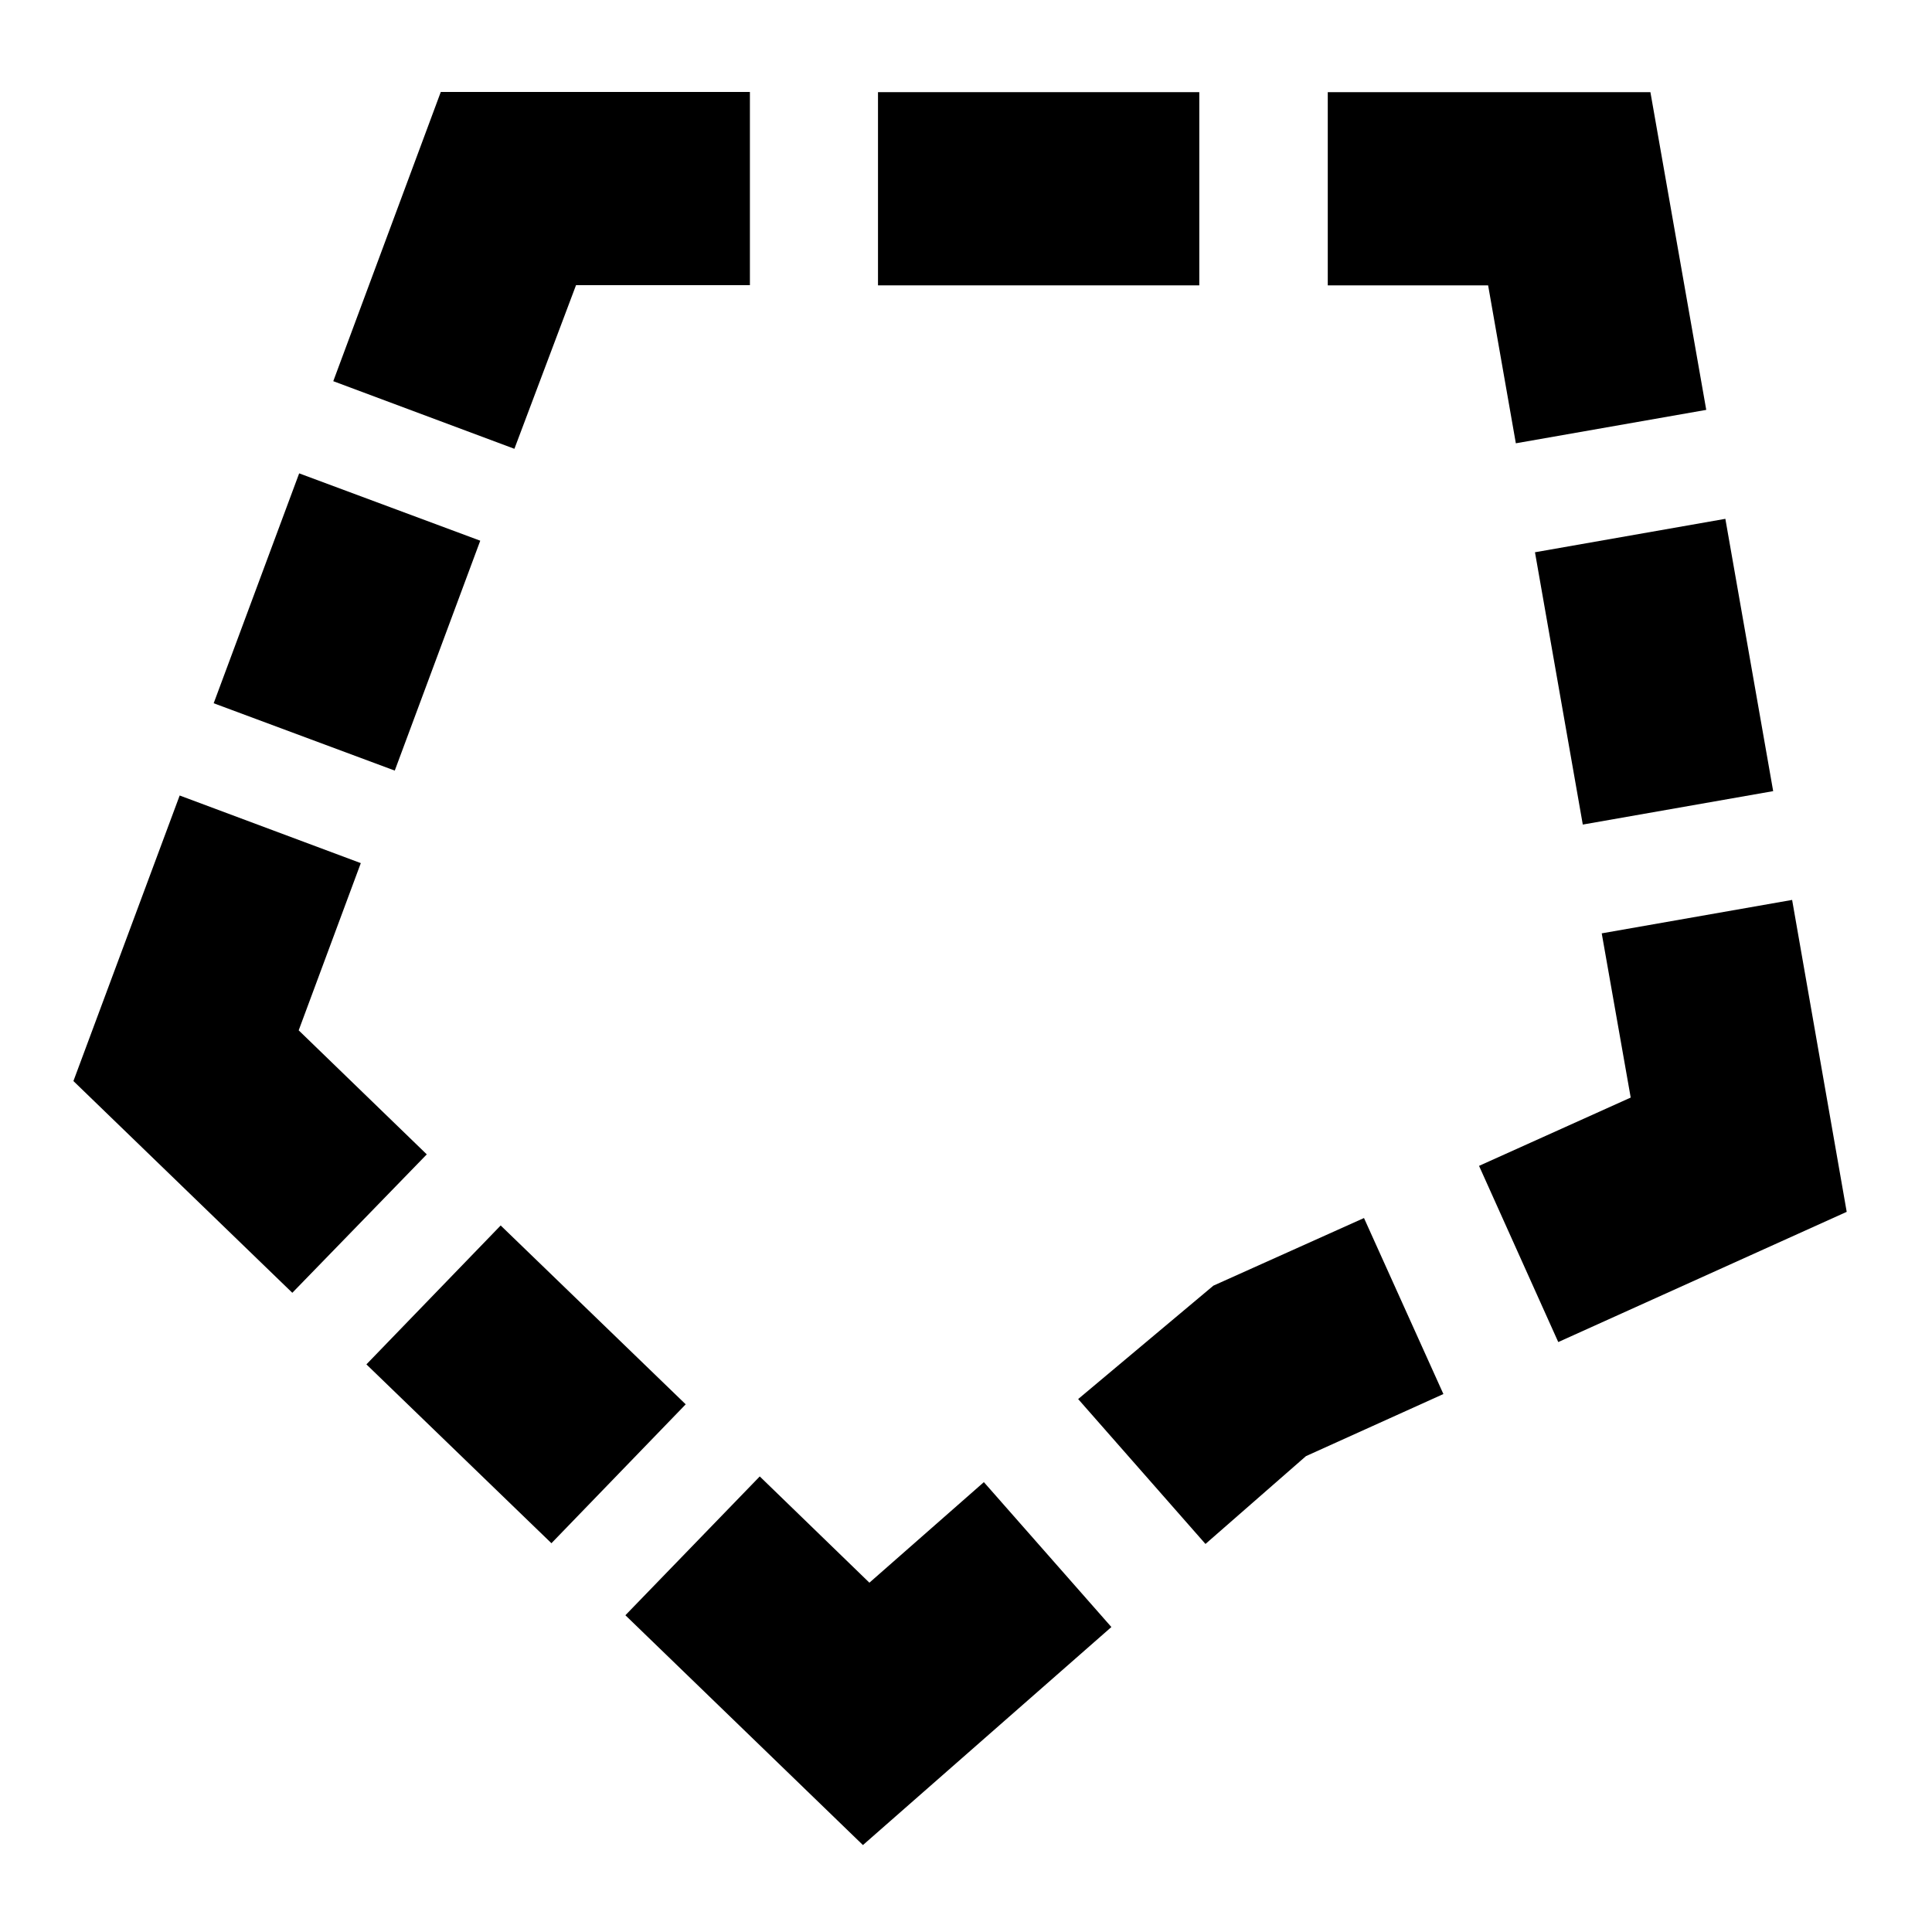
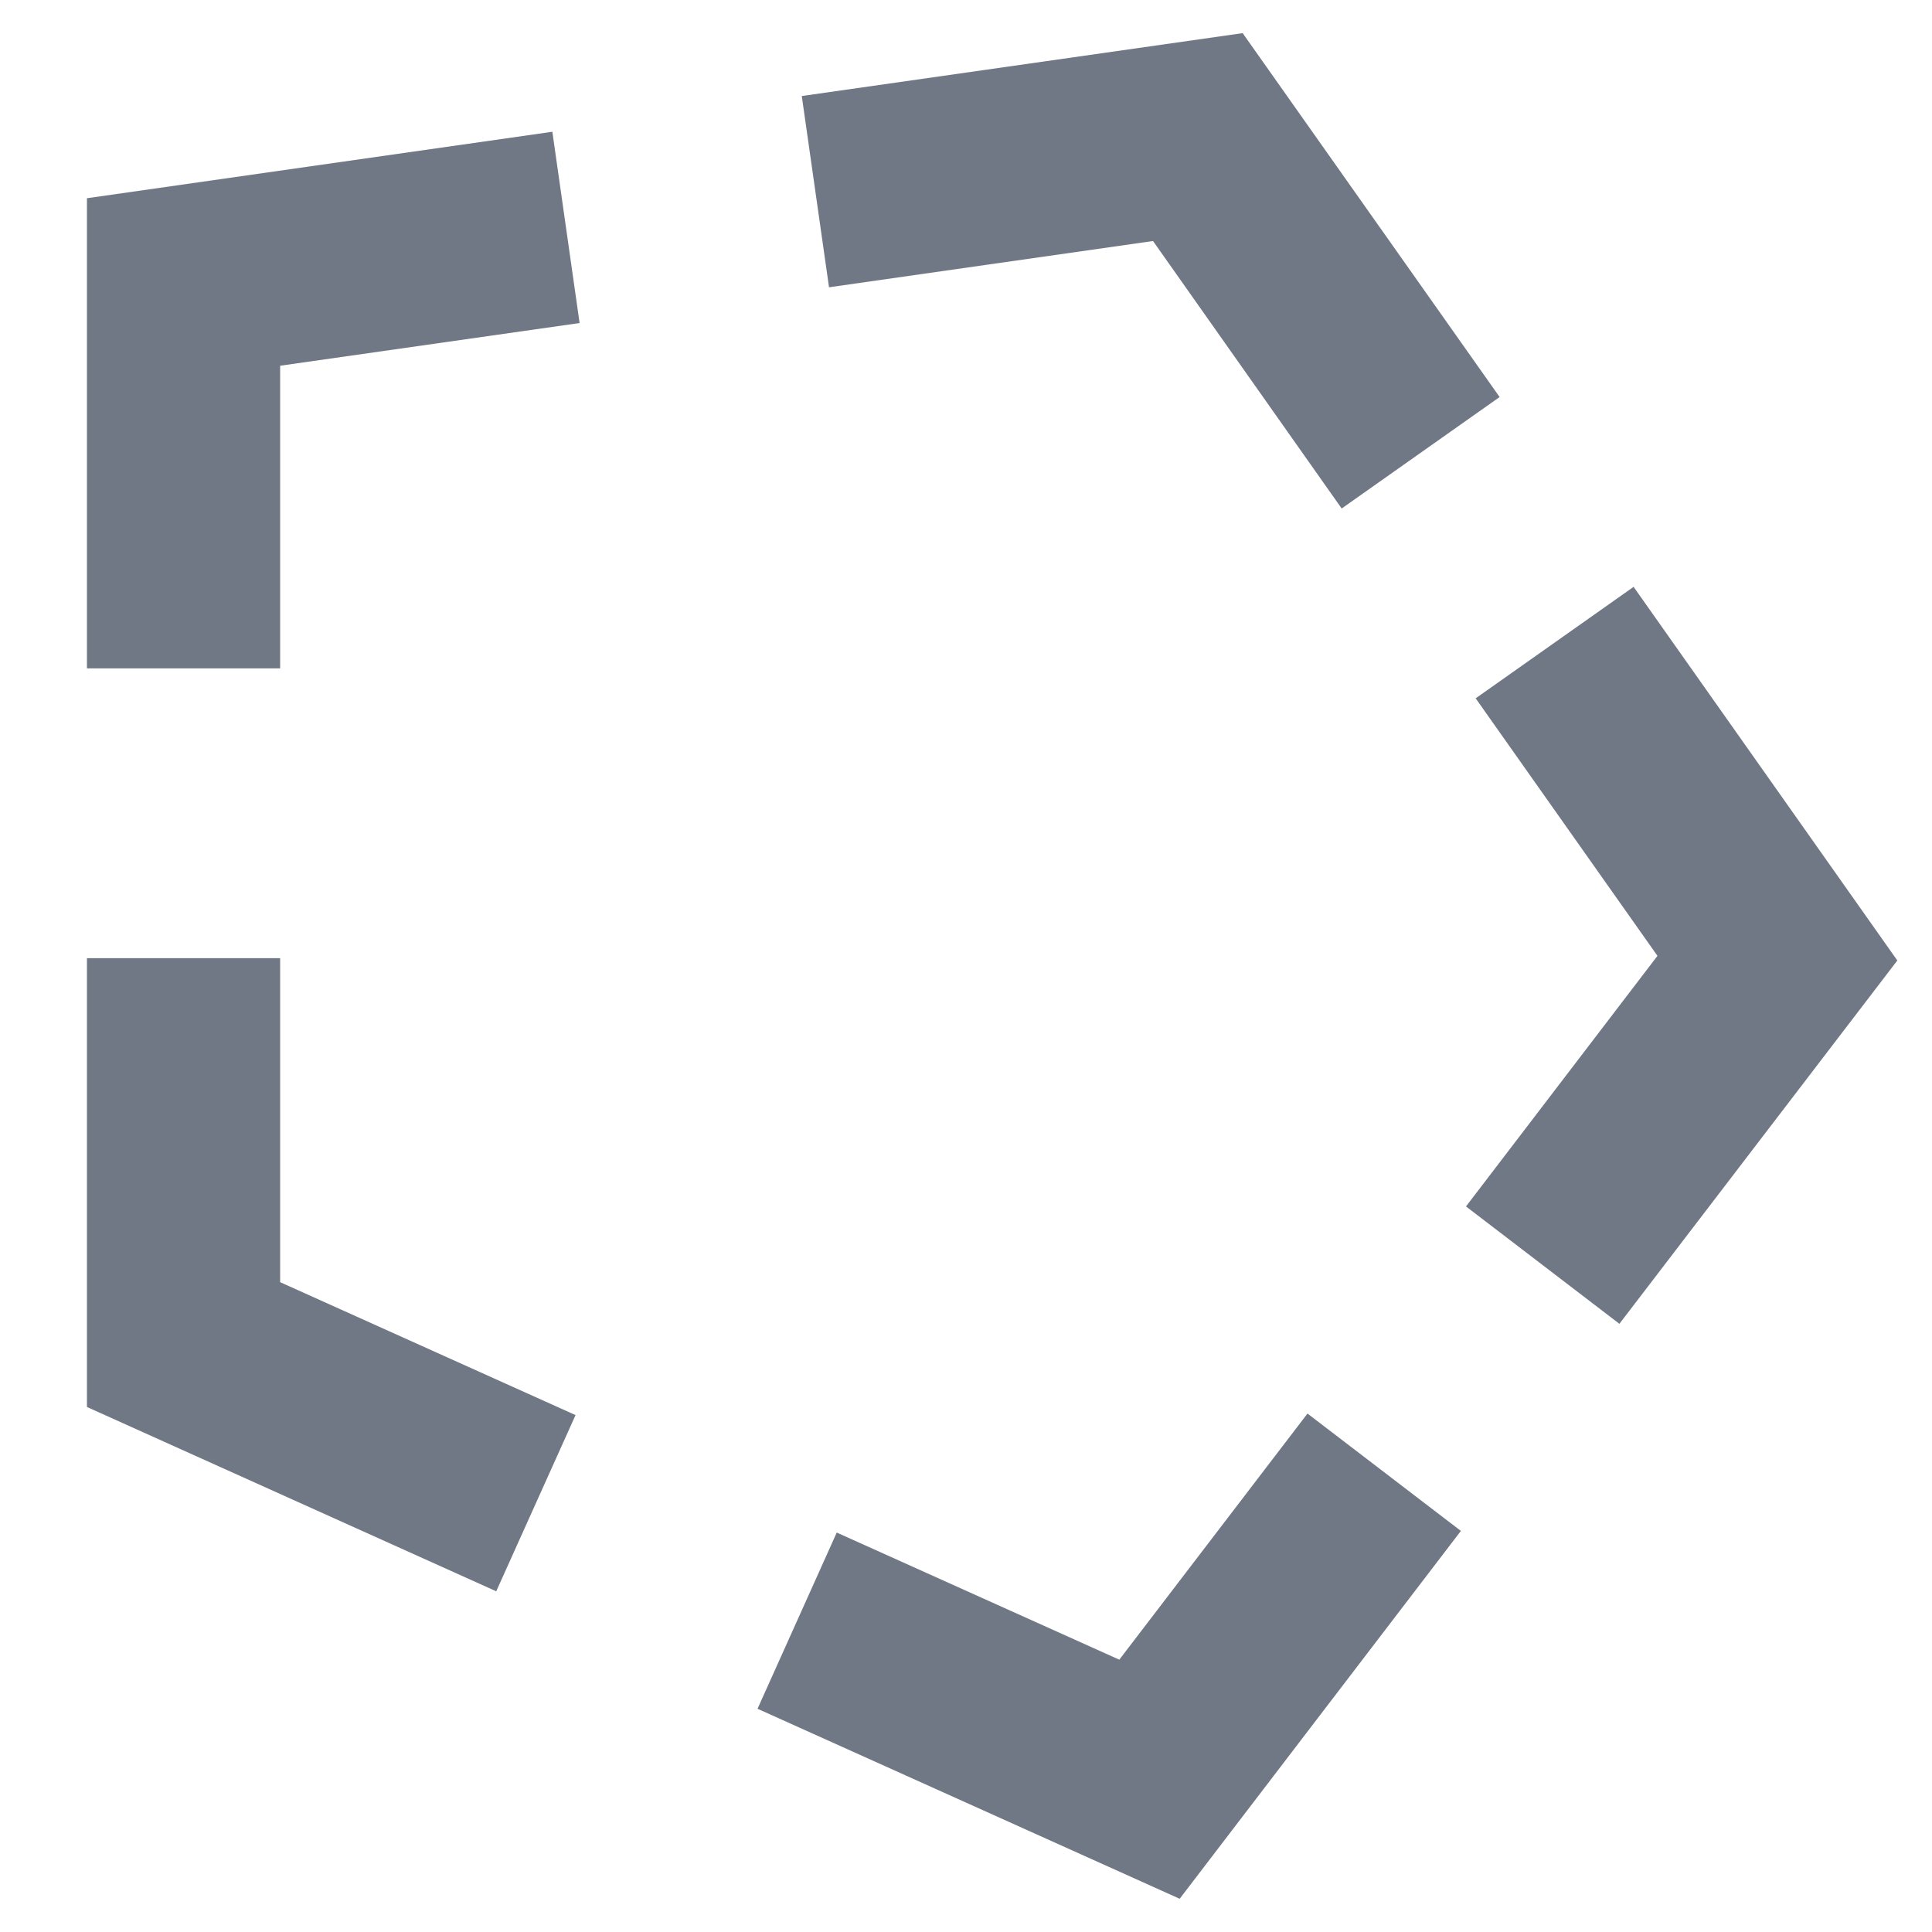
- <svg xmlns="http://www.w3.org/2000/svg" width="20" height="20" viewBox="0 0 20 20">
-   <g id="Select_polygon" transform="translate(120 -41)">
-     <g id="Groupe_4176" data-name="Groupe 4176">
-       <path id="Tracé_1395" data-name="Tracé 1395" d="M-114.675,45.646l-1.875-.7,1.113-2.994h3.2v2h-1.8Z" fill="currentColor" />
-       <rect id="Rectangle_6148" data-name="Rectangle 6148" width="2.539" height="2" transform="translate(-117.788 48.28) rotate(-69.601)" fill="currentColor" />
-       <path id="Tracé_1396" data-name="Tracé 1396" d="M-116.974,54.383l-2.266-2.192,1.1-2.956,1.875.7-.643,1.731,1.326,1.284Z" fill="currentColor" />
-       <rect id="Rectangle_6149" data-name="Rectangle 6149" width="2" height="2.664" transform="matrix(0.695, -0.719, 0.719, 0.695, -116.207, 55.124)" fill="currentColor" />
-       <path id="Tracé_1397" data-name="Tracé 1397" d="M-111.067,60.1l-2.459-2.379,1.391-1.437,1.135,1.1,1.185-1.041,1.32,1.5Z" fill="currentColor" />
-       <path id="Tracé_1398" data-name="Tracé 1398" d="M-107.521,56.983l-1.318-1.5,1.4-1.174,1.559-.7.822,1.822-1.423.643Z" fill="currentColor" />
-       <path id="Tracé_1399" data-name="Tracé 1399" d="M-103.869,54.893l-.82-1.824,1.57-.707-.3-1.7,1.971-.346.565,3.229Z" fill="currentColor" />
-       <rect id="Rectangle_6150" data-name="Rectangle 6150" width="2.001" height="2.862" transform="translate(-104.11 46.717) rotate(-9.96)" fill="currentColor" />
-       <path id="Tracé_1400" data-name="Tracé 1400" d="M-104.308,45.589l-.287-1.635h-1.66v-2h3.34l.578,3.289Z" fill="currentColor" />
-       <rect id="Rectangle_6151" data-name="Rectangle 6151" width="3.326" height="2" transform="translate(-110.911 41.954)" fill="currentColor" />
+ <svg xmlns="http://www.w3.org/2000/svg" id="Select_polygon" width="20" height="20" viewBox="0 0 20 20">
+   <rect id="Rectangle_6152" data-name="Rectangle 6152" width="20" height="20" fill="none" />
+   <g id="Groupe_5087" data-name="Groupe 5087" transform="translate(-0.1 -0.081)">
+     <g id="Groupe_5084" data-name="Groupe 5084">
+       <path id="Tracé_1686" data-name="Tracé 1686" d="M13.989,5.345,12.036,2.576l-3.354.479L8.4,1.075,12.964.424l2.66,3.767Z" fill="#707785" />
+       <path id="Tracé_1687" data-name="Tracé 1687" d="M3,7H1V2.133l4.818-.688L6.1,3.425,3,3.867Z" fill="#707785" />
+       <path id="Tracé_1688" data-name="Tracé 1688" d="M5.237,16.554,1,14.646V10H3v3.354l3.058,1.376Z" fill="#707785" />
+       <path id="Tracé_1689" data-name="Tracé 1689" d="M12.312,19.737l-4.37-1.967.82-1.824,2.925,1.316,1.948-2.548,1.588,1.215Z" fill="#707785" />
+       <path id="Tracé_1690" data-name="Tracé 1690" d="M16.864,13.785,15.276,12.57l1.982-2.594L15.376,7.31l1.635-1.154,2.73,3.868Z" fill="#707785" />
    </g>
-     <rect id="Rectangle_6152" data-name="Rectangle 6152" width="20" height="20" transform="translate(-120 41)" fill="none" />
  </g>
</svg>
